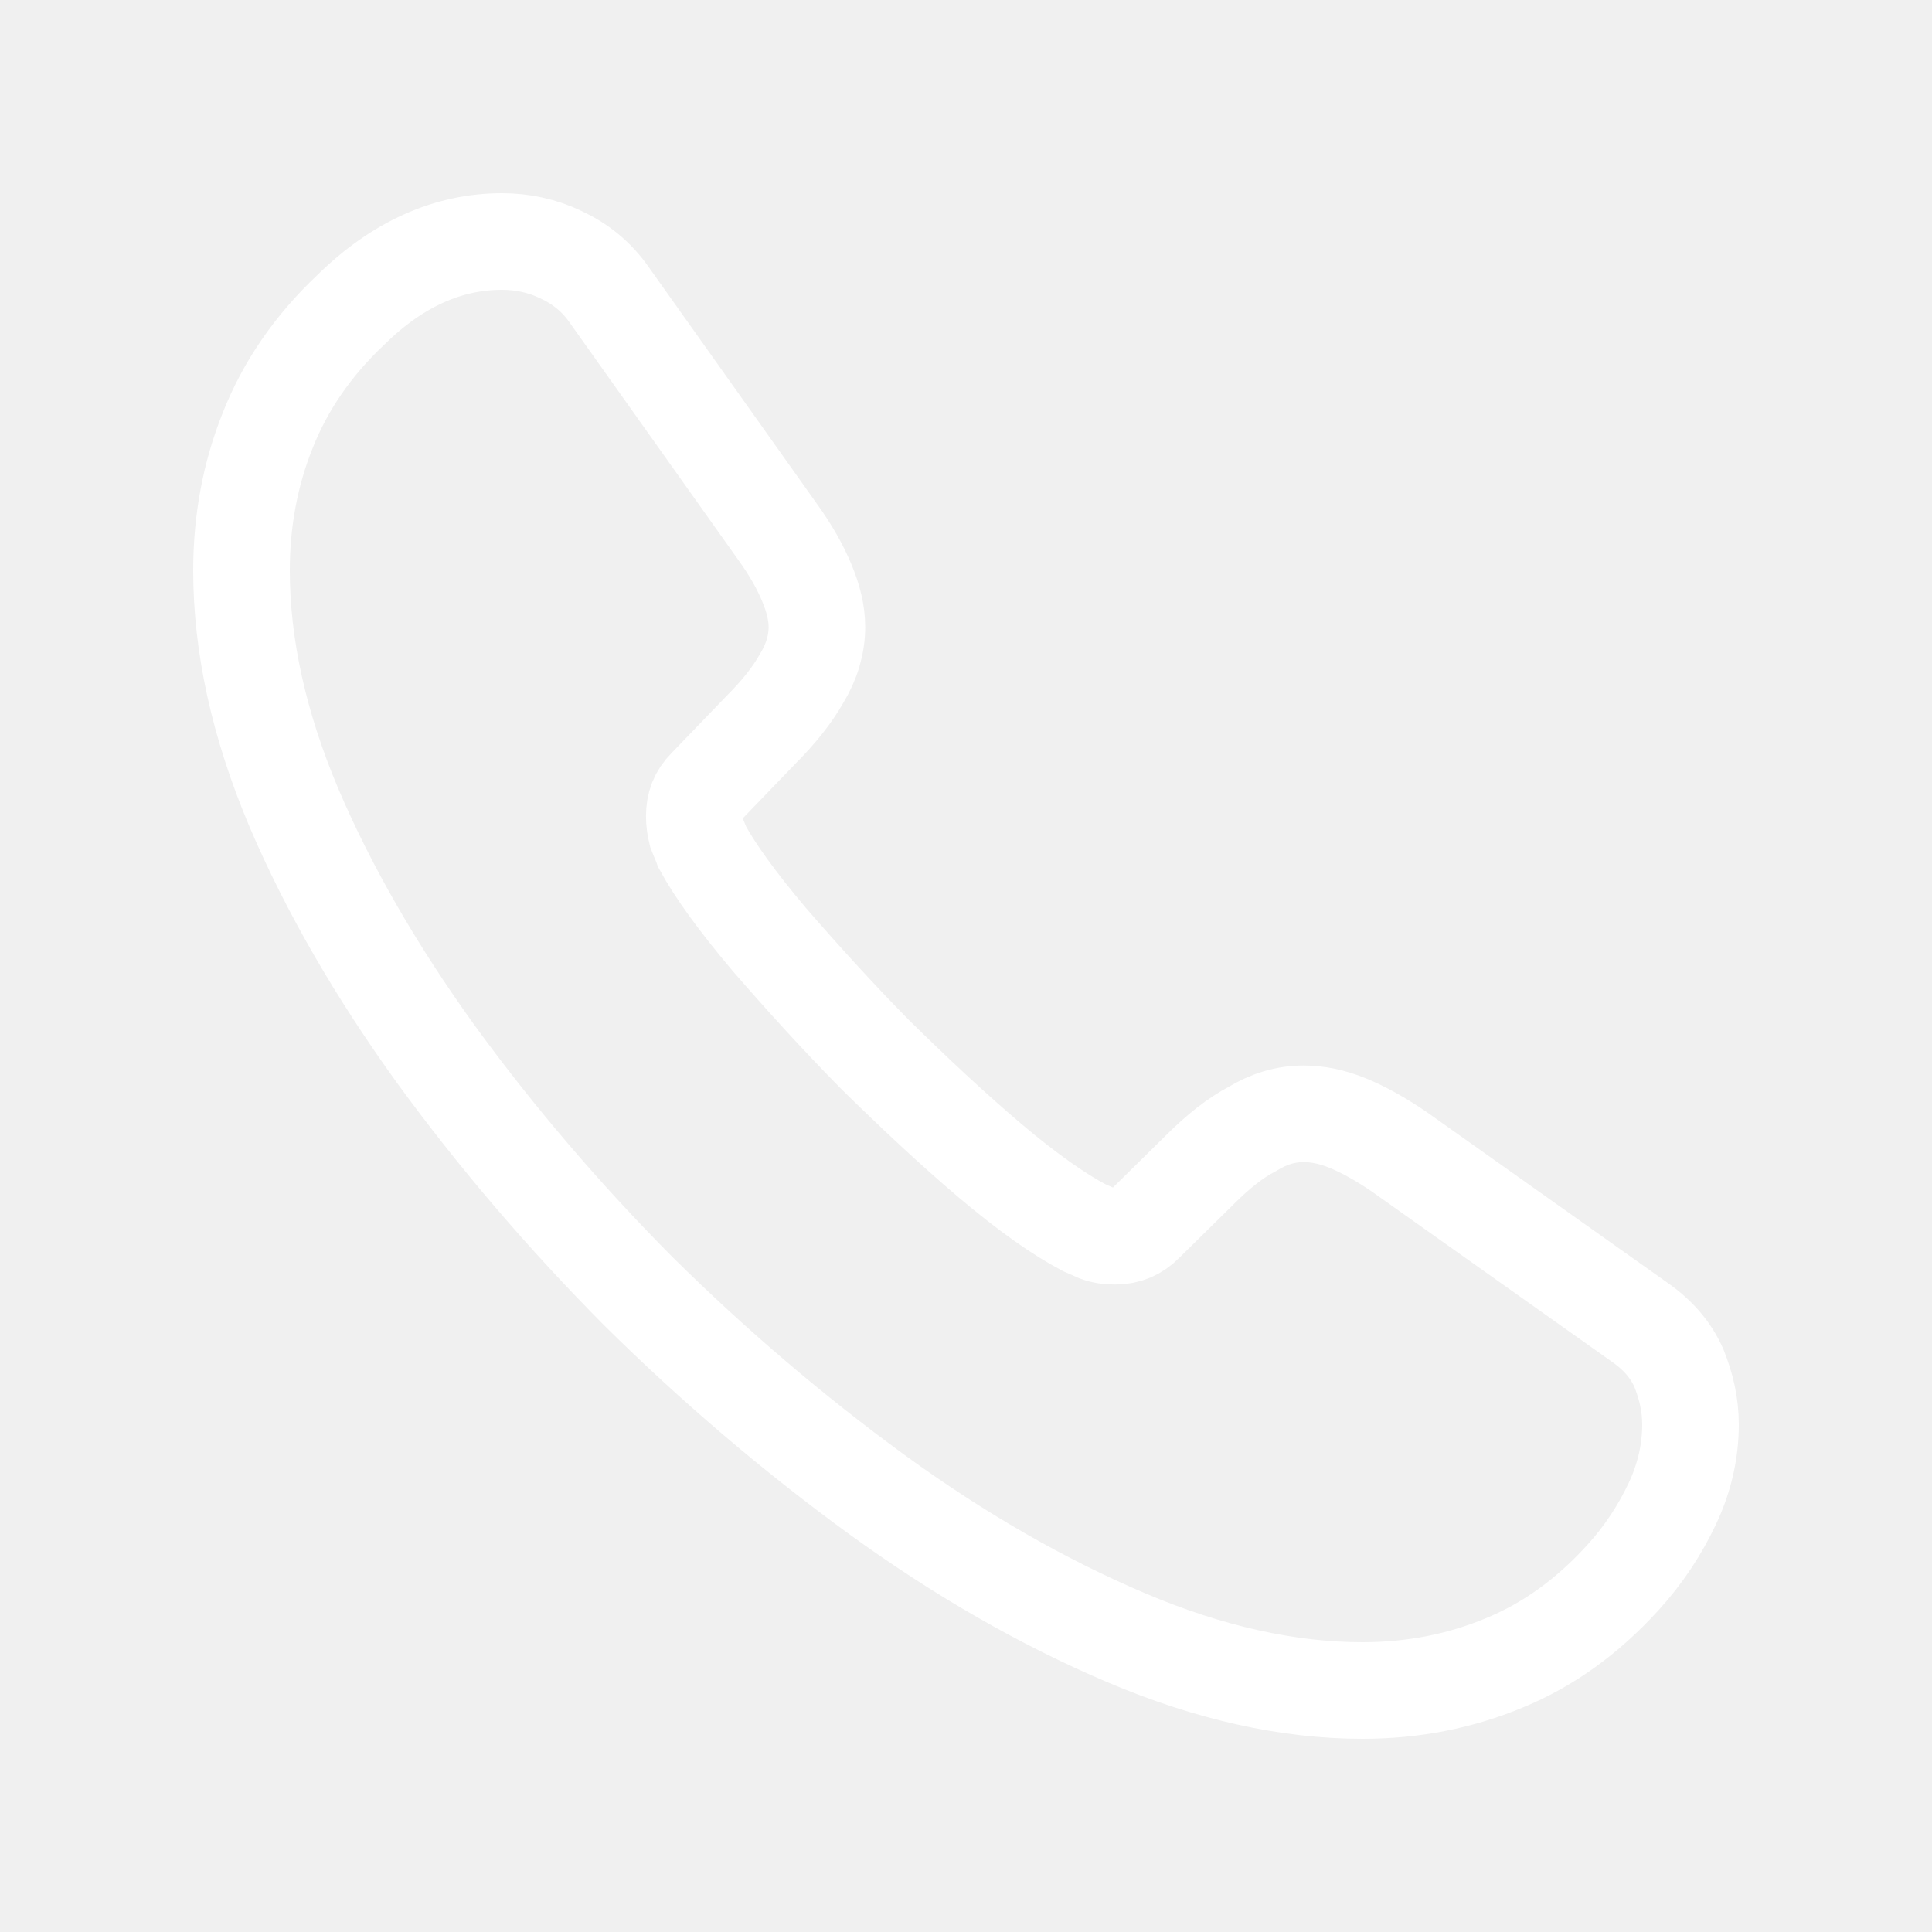
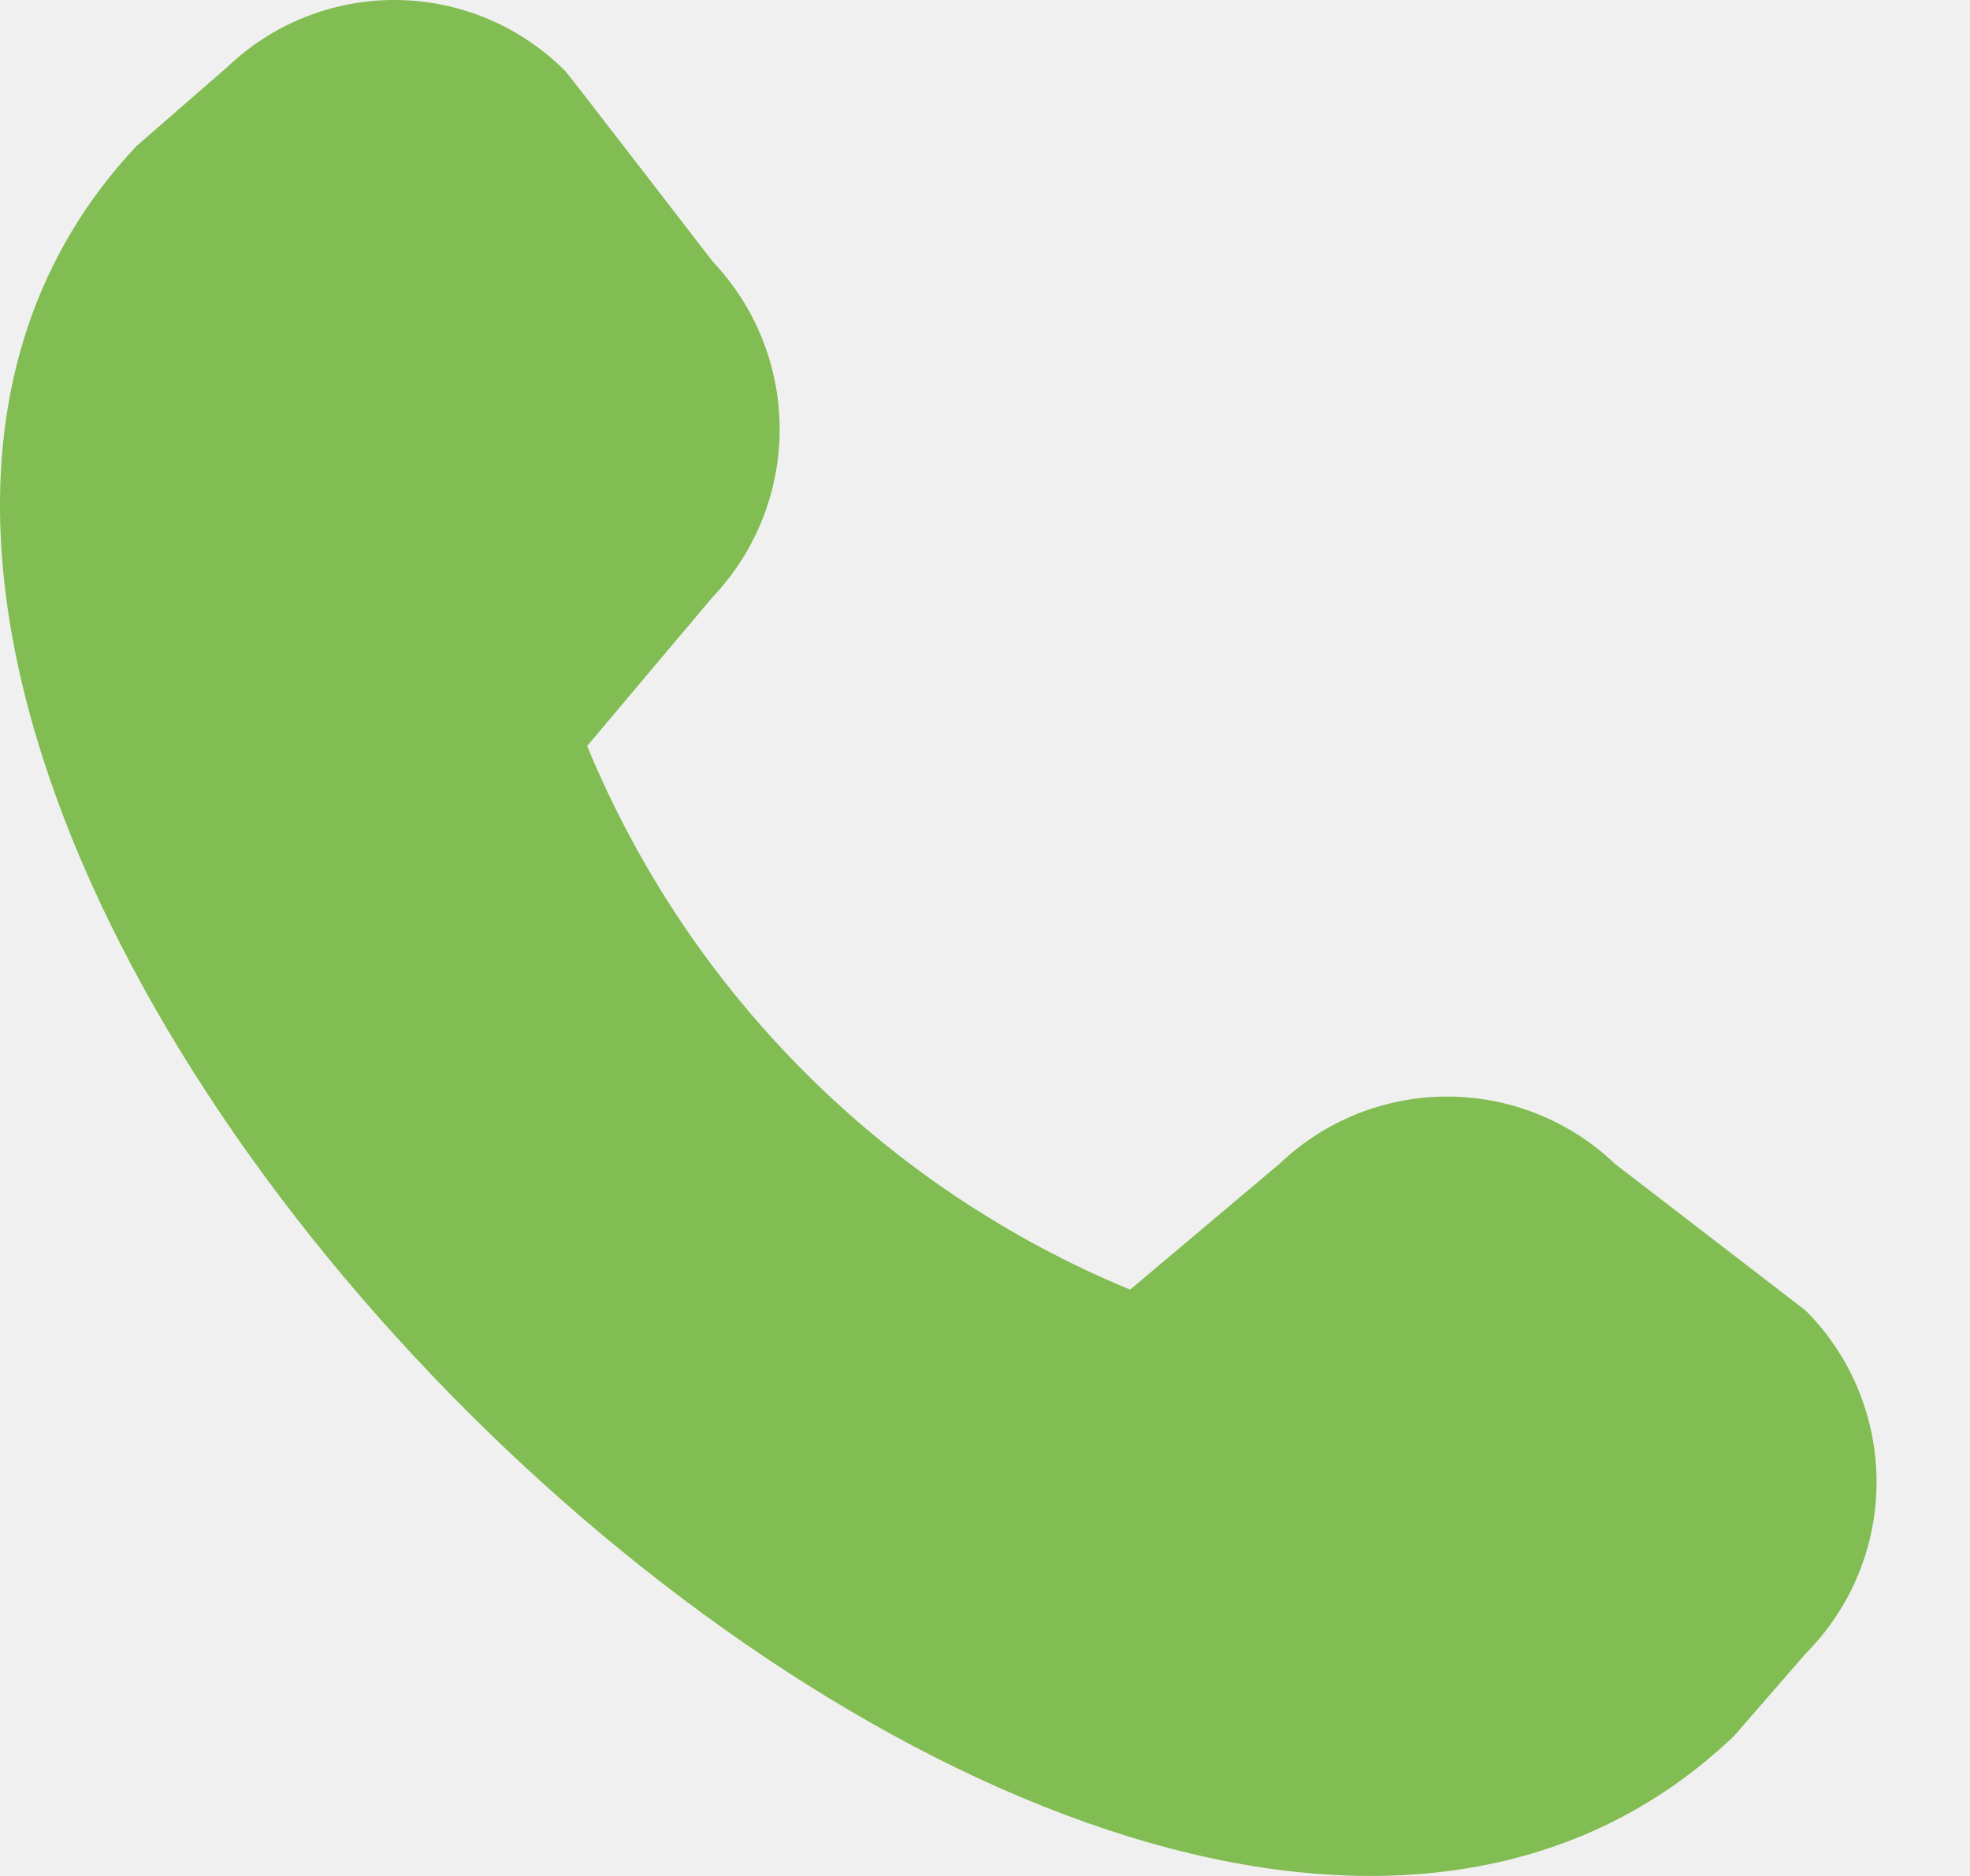
- <svg xmlns="http://www.w3.org/2000/svg" width="30" height="30" viewBox="0 0 30 30" fill="none">
-   <path d="M26.25 22.121C26.25 22.526 26.16 22.942 25.968 23.348C25.777 23.753 25.529 24.135 25.202 24.495C24.65 25.102 24.042 25.541 23.354 25.823C22.678 26.104 21.946 26.25 21.157 26.25C20.008 26.25 18.78 25.98 17.484 25.429C16.189 24.878 14.893 24.135 13.608 23.201C12.313 22.256 11.085 21.21 9.913 20.051C8.752 18.881 7.705 17.655 6.77 16.372C5.846 15.09 5.102 13.807 4.561 12.536C4.02 11.254 3.75 10.027 3.75 8.857C3.75 8.092 3.885 7.361 4.156 6.686C4.426 6 4.854 5.37 5.451 4.808C6.172 4.099 6.961 3.75 7.795 3.75C8.11 3.75 8.426 3.817 8.707 3.953C9 4.088 9.26 4.29 9.462 4.582L12.076 8.261C12.279 8.543 12.425 8.801 12.527 9.049C12.628 9.285 12.685 9.521 12.685 9.735C12.685 10.005 12.606 10.275 12.448 10.534C12.302 10.793 12.088 11.062 11.817 11.332L10.961 12.221C10.837 12.345 10.781 12.491 10.781 12.671C10.781 12.761 10.792 12.84 10.814 12.93C10.848 13.02 10.882 13.088 10.905 13.155C11.107 13.526 11.457 14.01 11.952 14.595C12.459 15.18 13 15.776 13.586 16.372C14.194 16.969 14.78 17.52 15.377 18.026C15.963 18.521 16.448 18.859 16.831 19.061C16.887 19.084 16.955 19.117 17.034 19.151C17.124 19.185 17.214 19.196 17.315 19.196C17.507 19.196 17.653 19.129 17.777 19.005L18.634 18.161C18.915 17.88 19.186 17.666 19.445 17.531C19.704 17.374 19.963 17.295 20.245 17.295C20.459 17.295 20.684 17.34 20.932 17.441C21.18 17.543 21.439 17.689 21.721 17.88L25.45 20.524C25.743 20.726 25.946 20.962 26.07 21.244C26.182 21.525 26.25 21.806 26.25 22.121Z" stroke="white" stroke-width="1.5" stroke-miterlimit="10" />
+ <svg xmlns="http://www.w3.org/2000/svg" width="21" height="20" viewBox="0 0 21 20" fill="none">
+   <path d="M17.211 12.404C16.729 11.945 16.089 11.69 15.424 11.691C14.758 11.691 14.119 11.949 13.638 12.409L12.047 13.749C10.748 13.212 9.568 12.423 8.575 11.428C7.582 10.434 6.795 9.253 6.259 7.953L7.595 6.367C8.054 5.885 8.31 5.245 8.311 4.58C8.312 3.915 8.058 3.275 7.6 2.792C7.6 2.792 6.054 0.785 6.028 0.76C5.552 0.28 4.906 0.007 4.23 0C3.554 -0.007 2.903 0.252 2.416 0.721L1.456 1.556C-4.988 8.41 11.642 25.048 18.488 18.504L19.249 17.628C19.733 17.142 20.004 16.485 20.004 15.8C20.004 15.116 19.733 14.458 19.249 13.973C19.222 13.951 17.211 12.405 17.211 12.405V12.404Z" fill="#81BD52" />
</svg>
